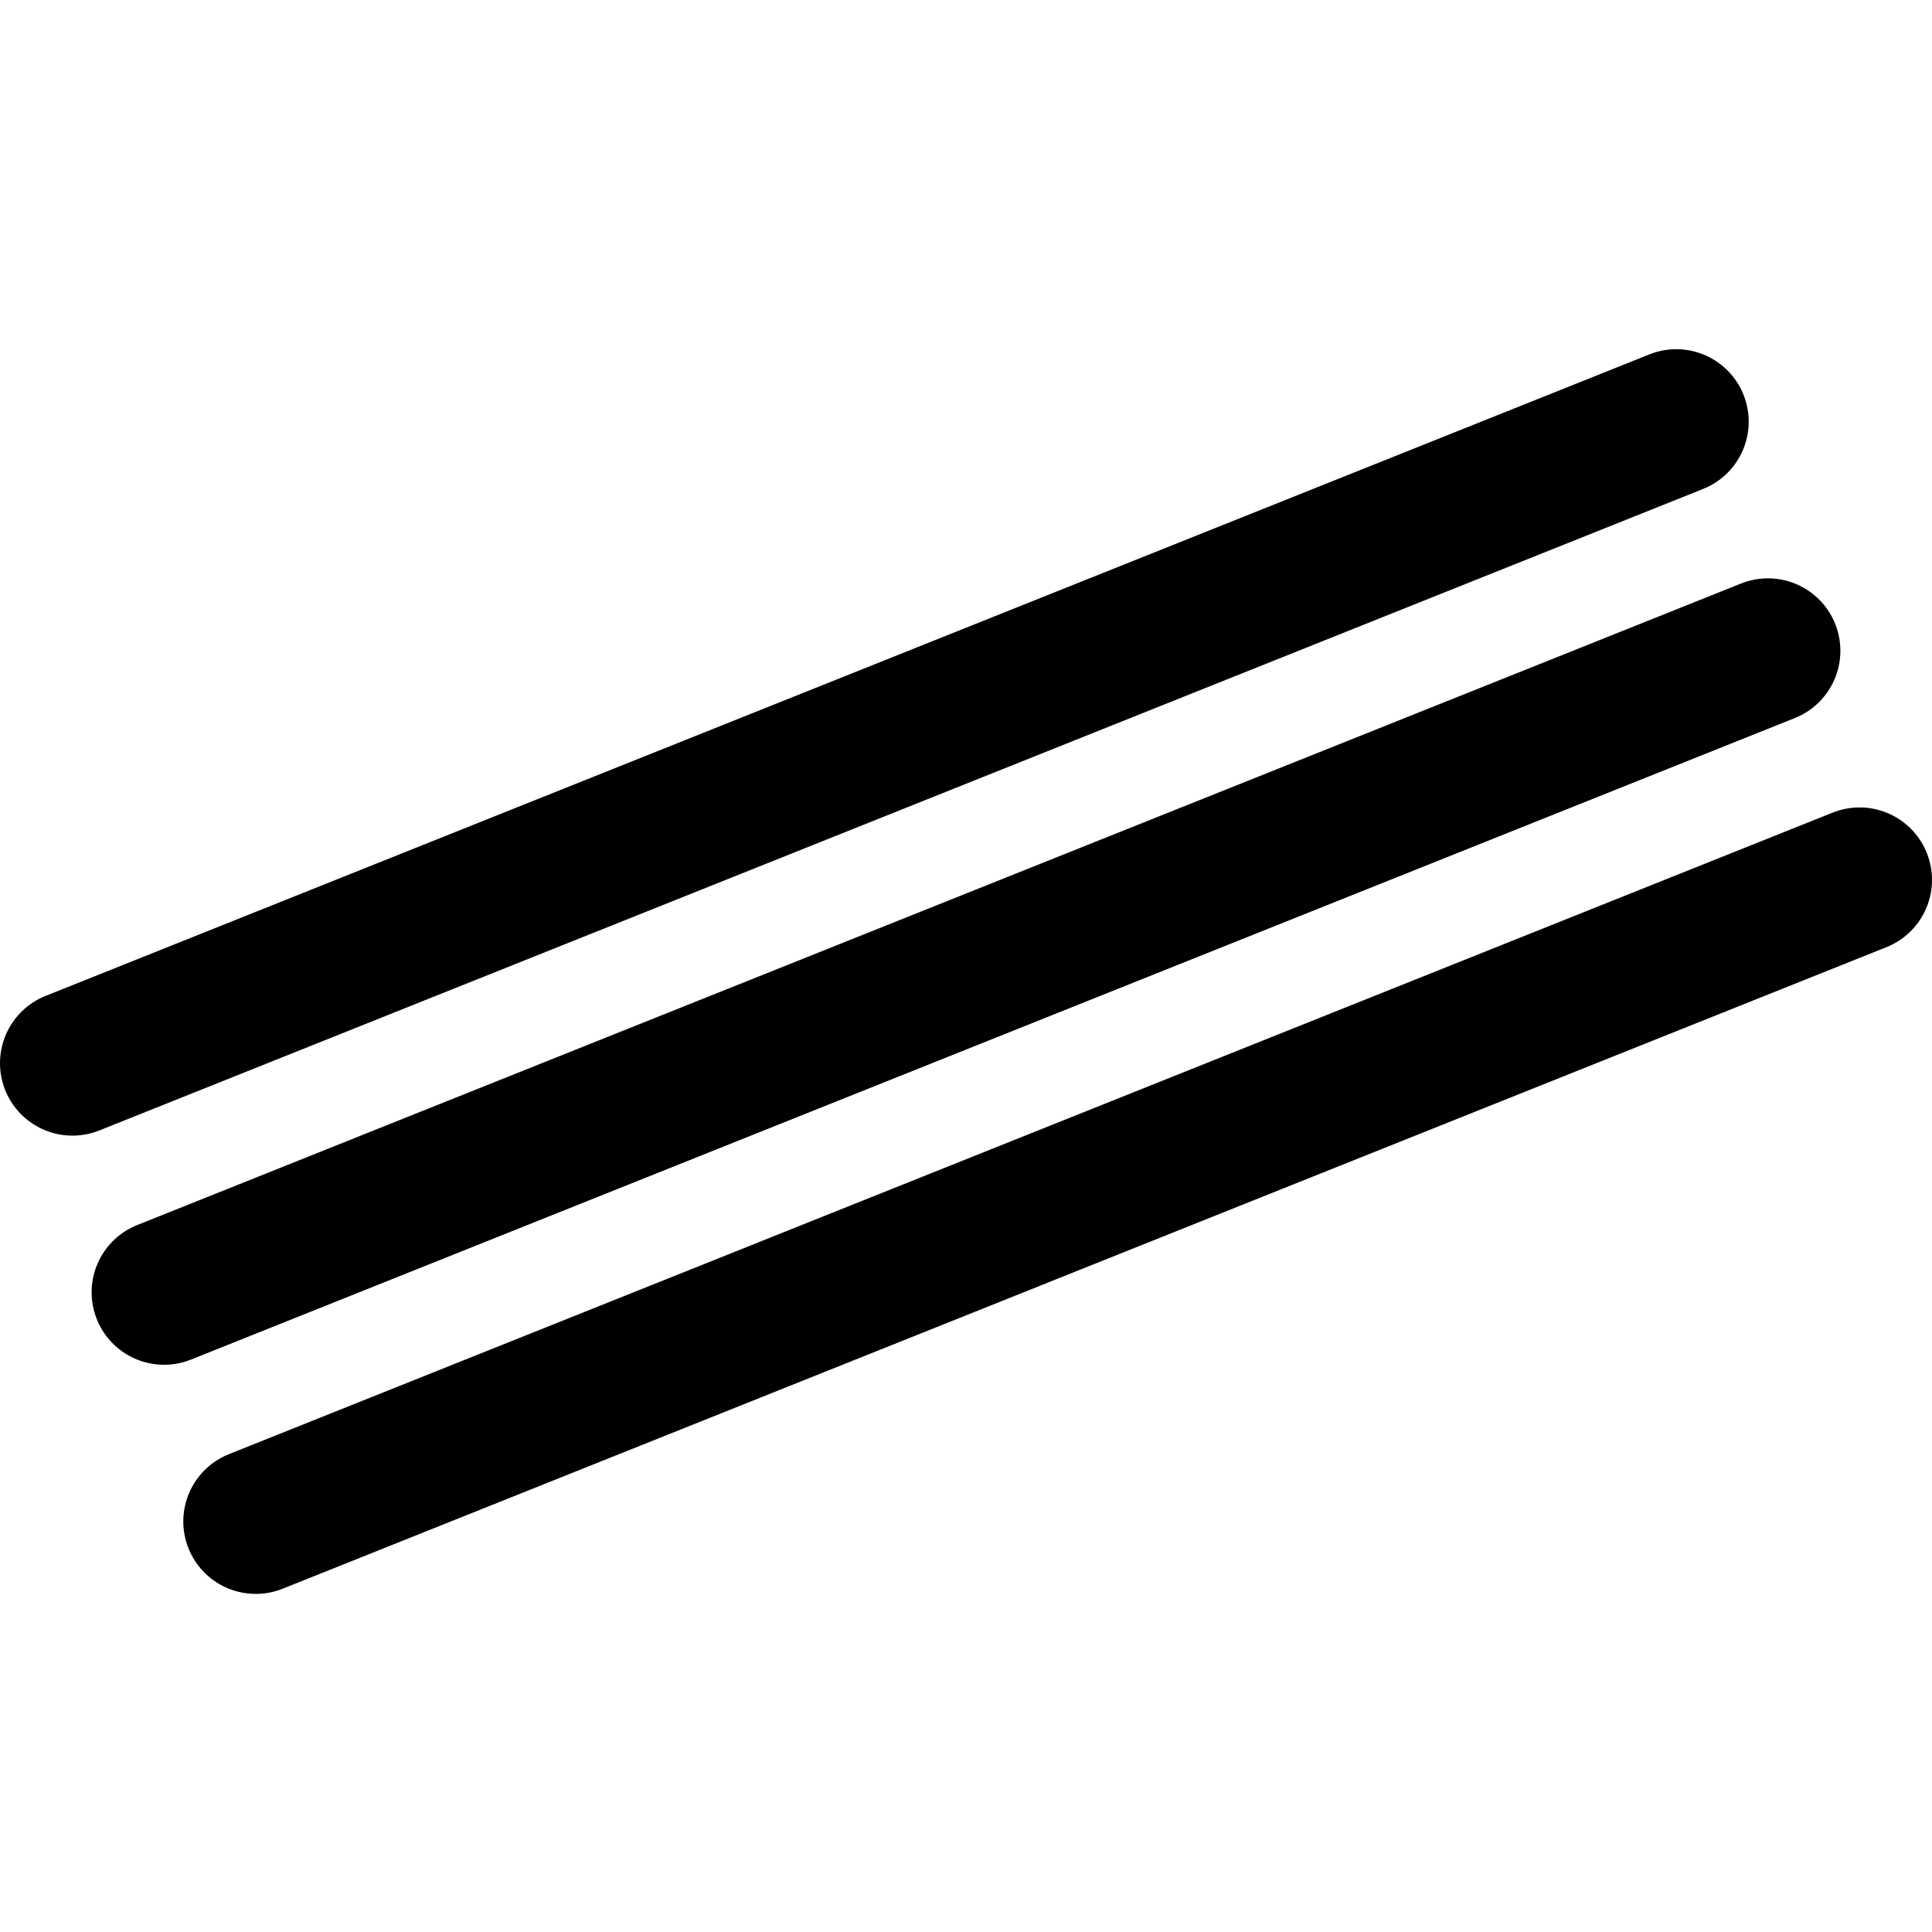
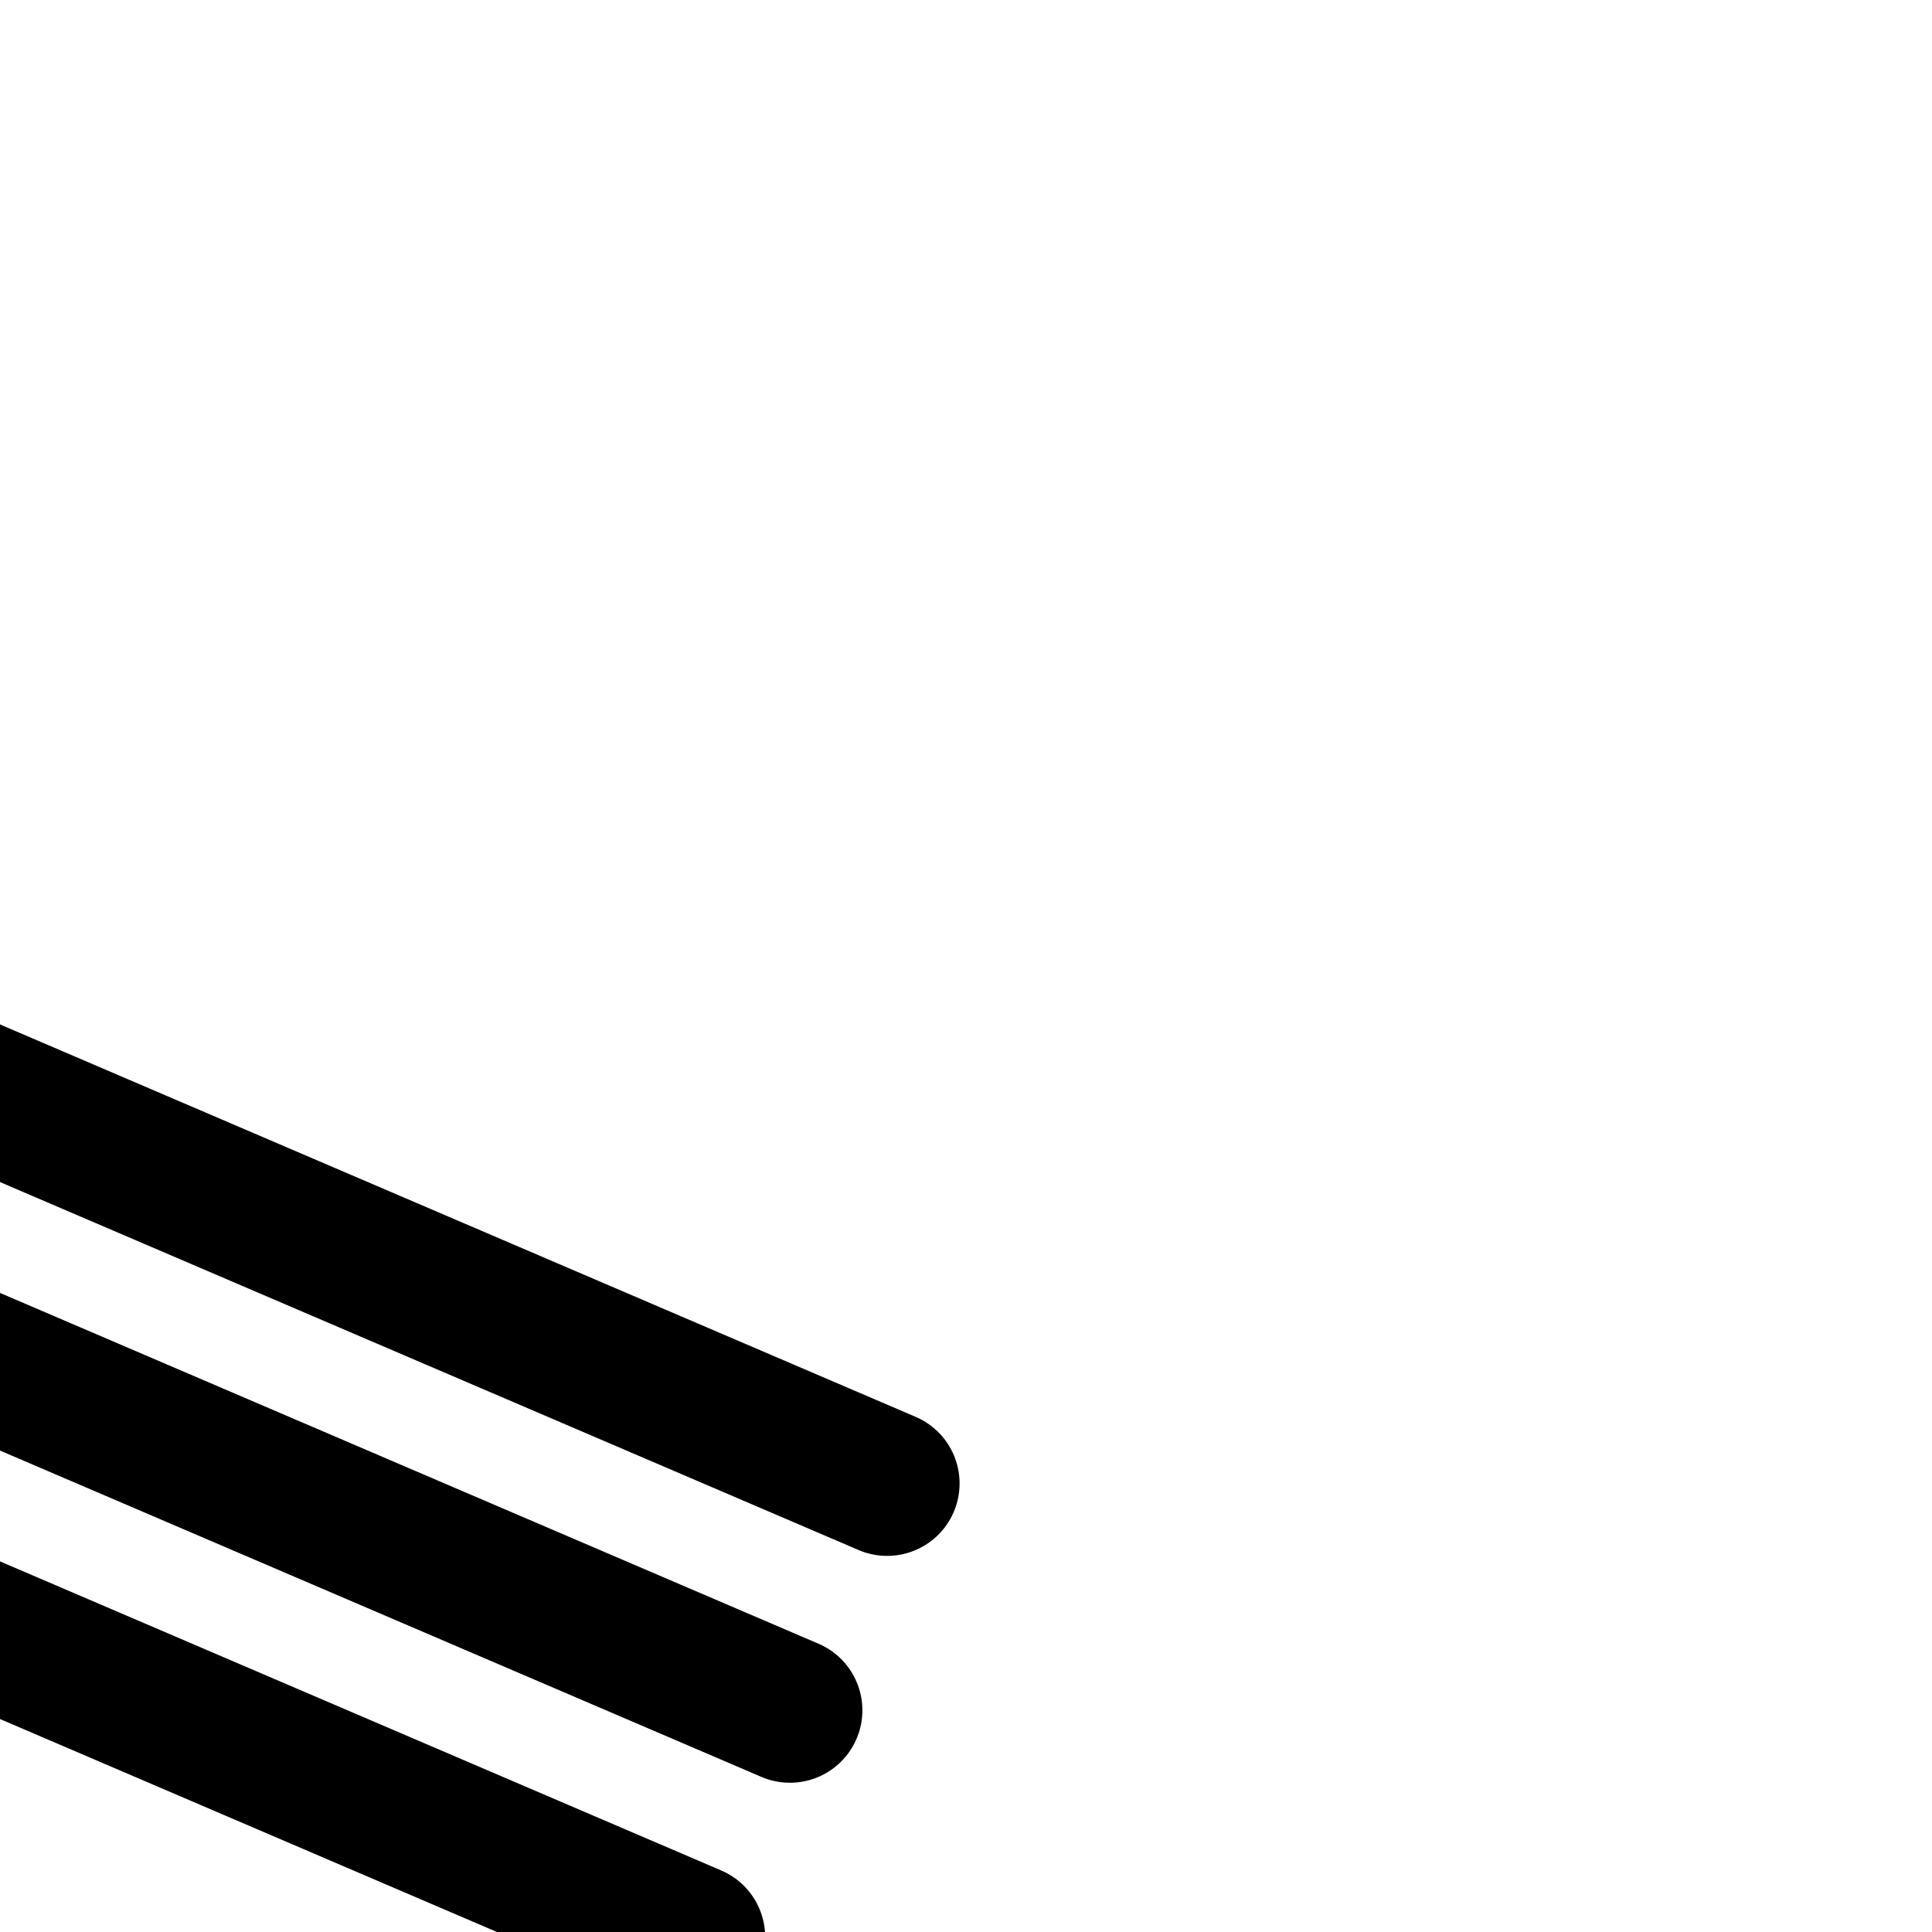
- <svg id="svg3001" style="-webkit-tap-highlight-color:rgba(0, 0, 0, 0);" height="40" width="40" version="1.1">
+ <svg id="svg3001" style="-webkit-tap-highlight-color:rgba(0, 0, 0, 0);" version="1.1" width="40" height="40" transform="rotate(45)">
  <path id="path3015" stroke-linejoin="round" d="M3.397,26.756,36.603,13.474m-31.308,18.026,33.205-13.283m-37,3.795,33.205-13.282" stroke="#000" stroke-linecap="round" stroke-miterlimit="4" stroke-dasharray="none" stroke-width="3" fill="none" />
</svg>
